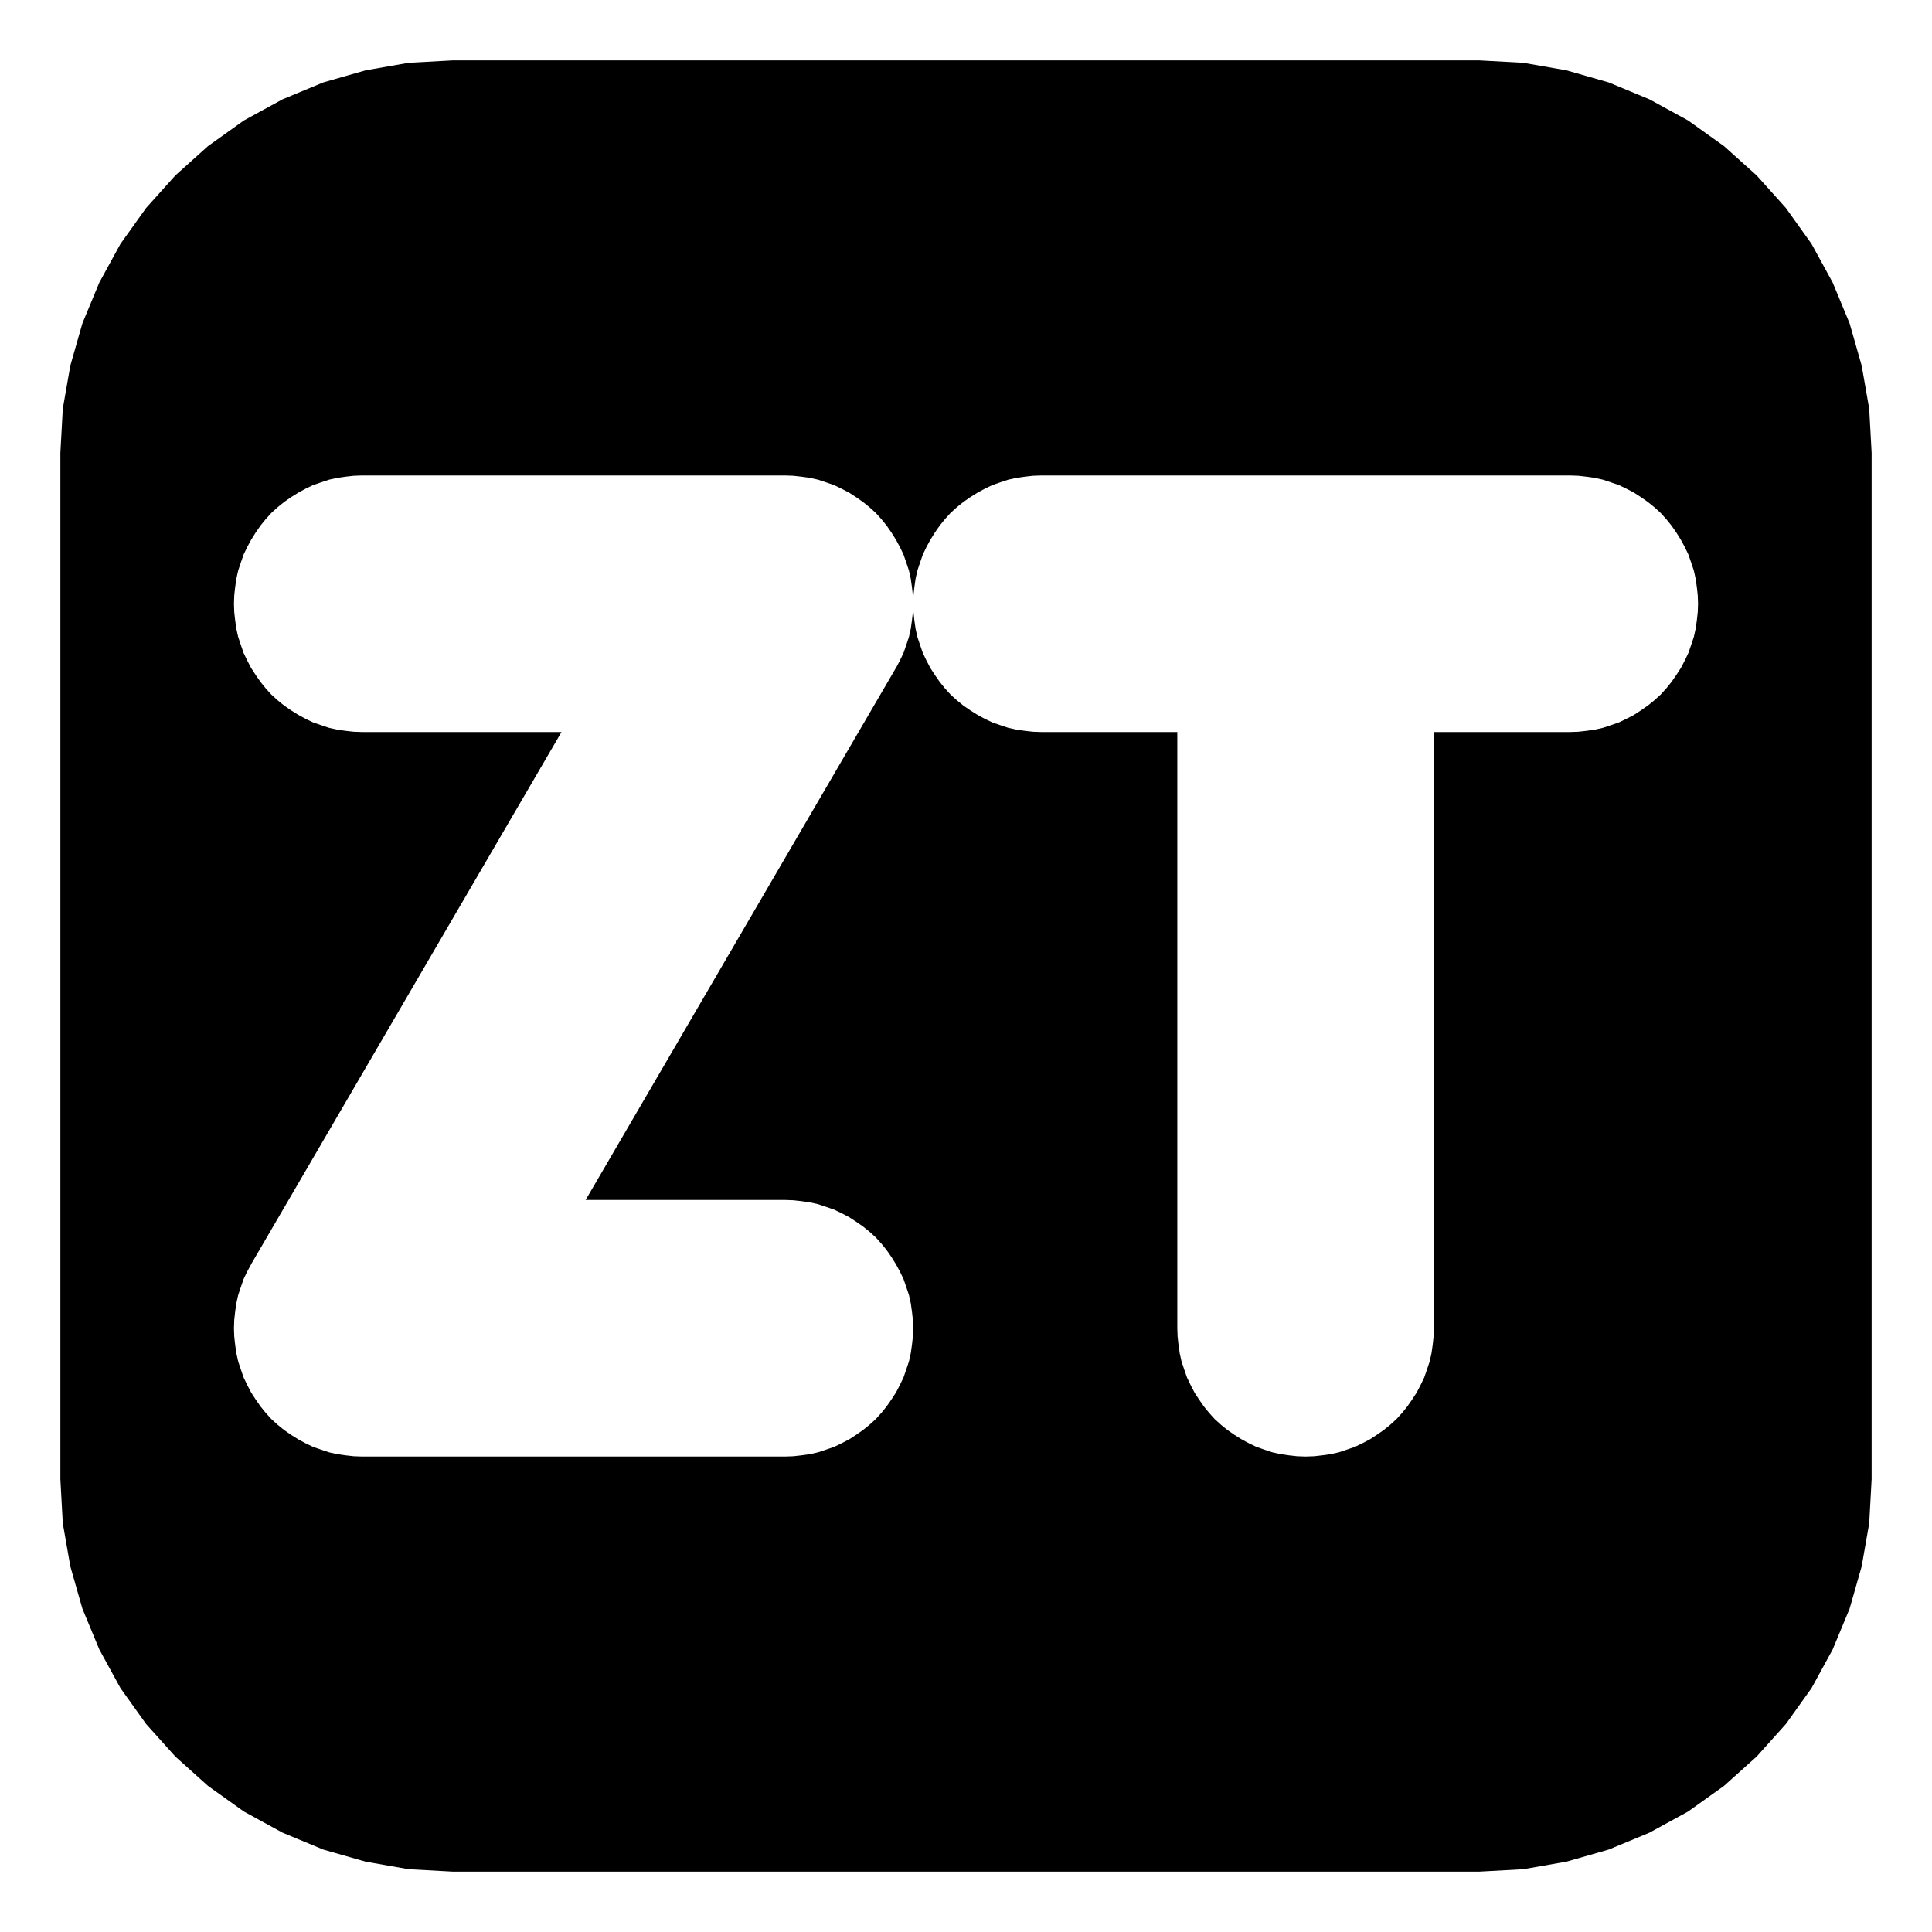
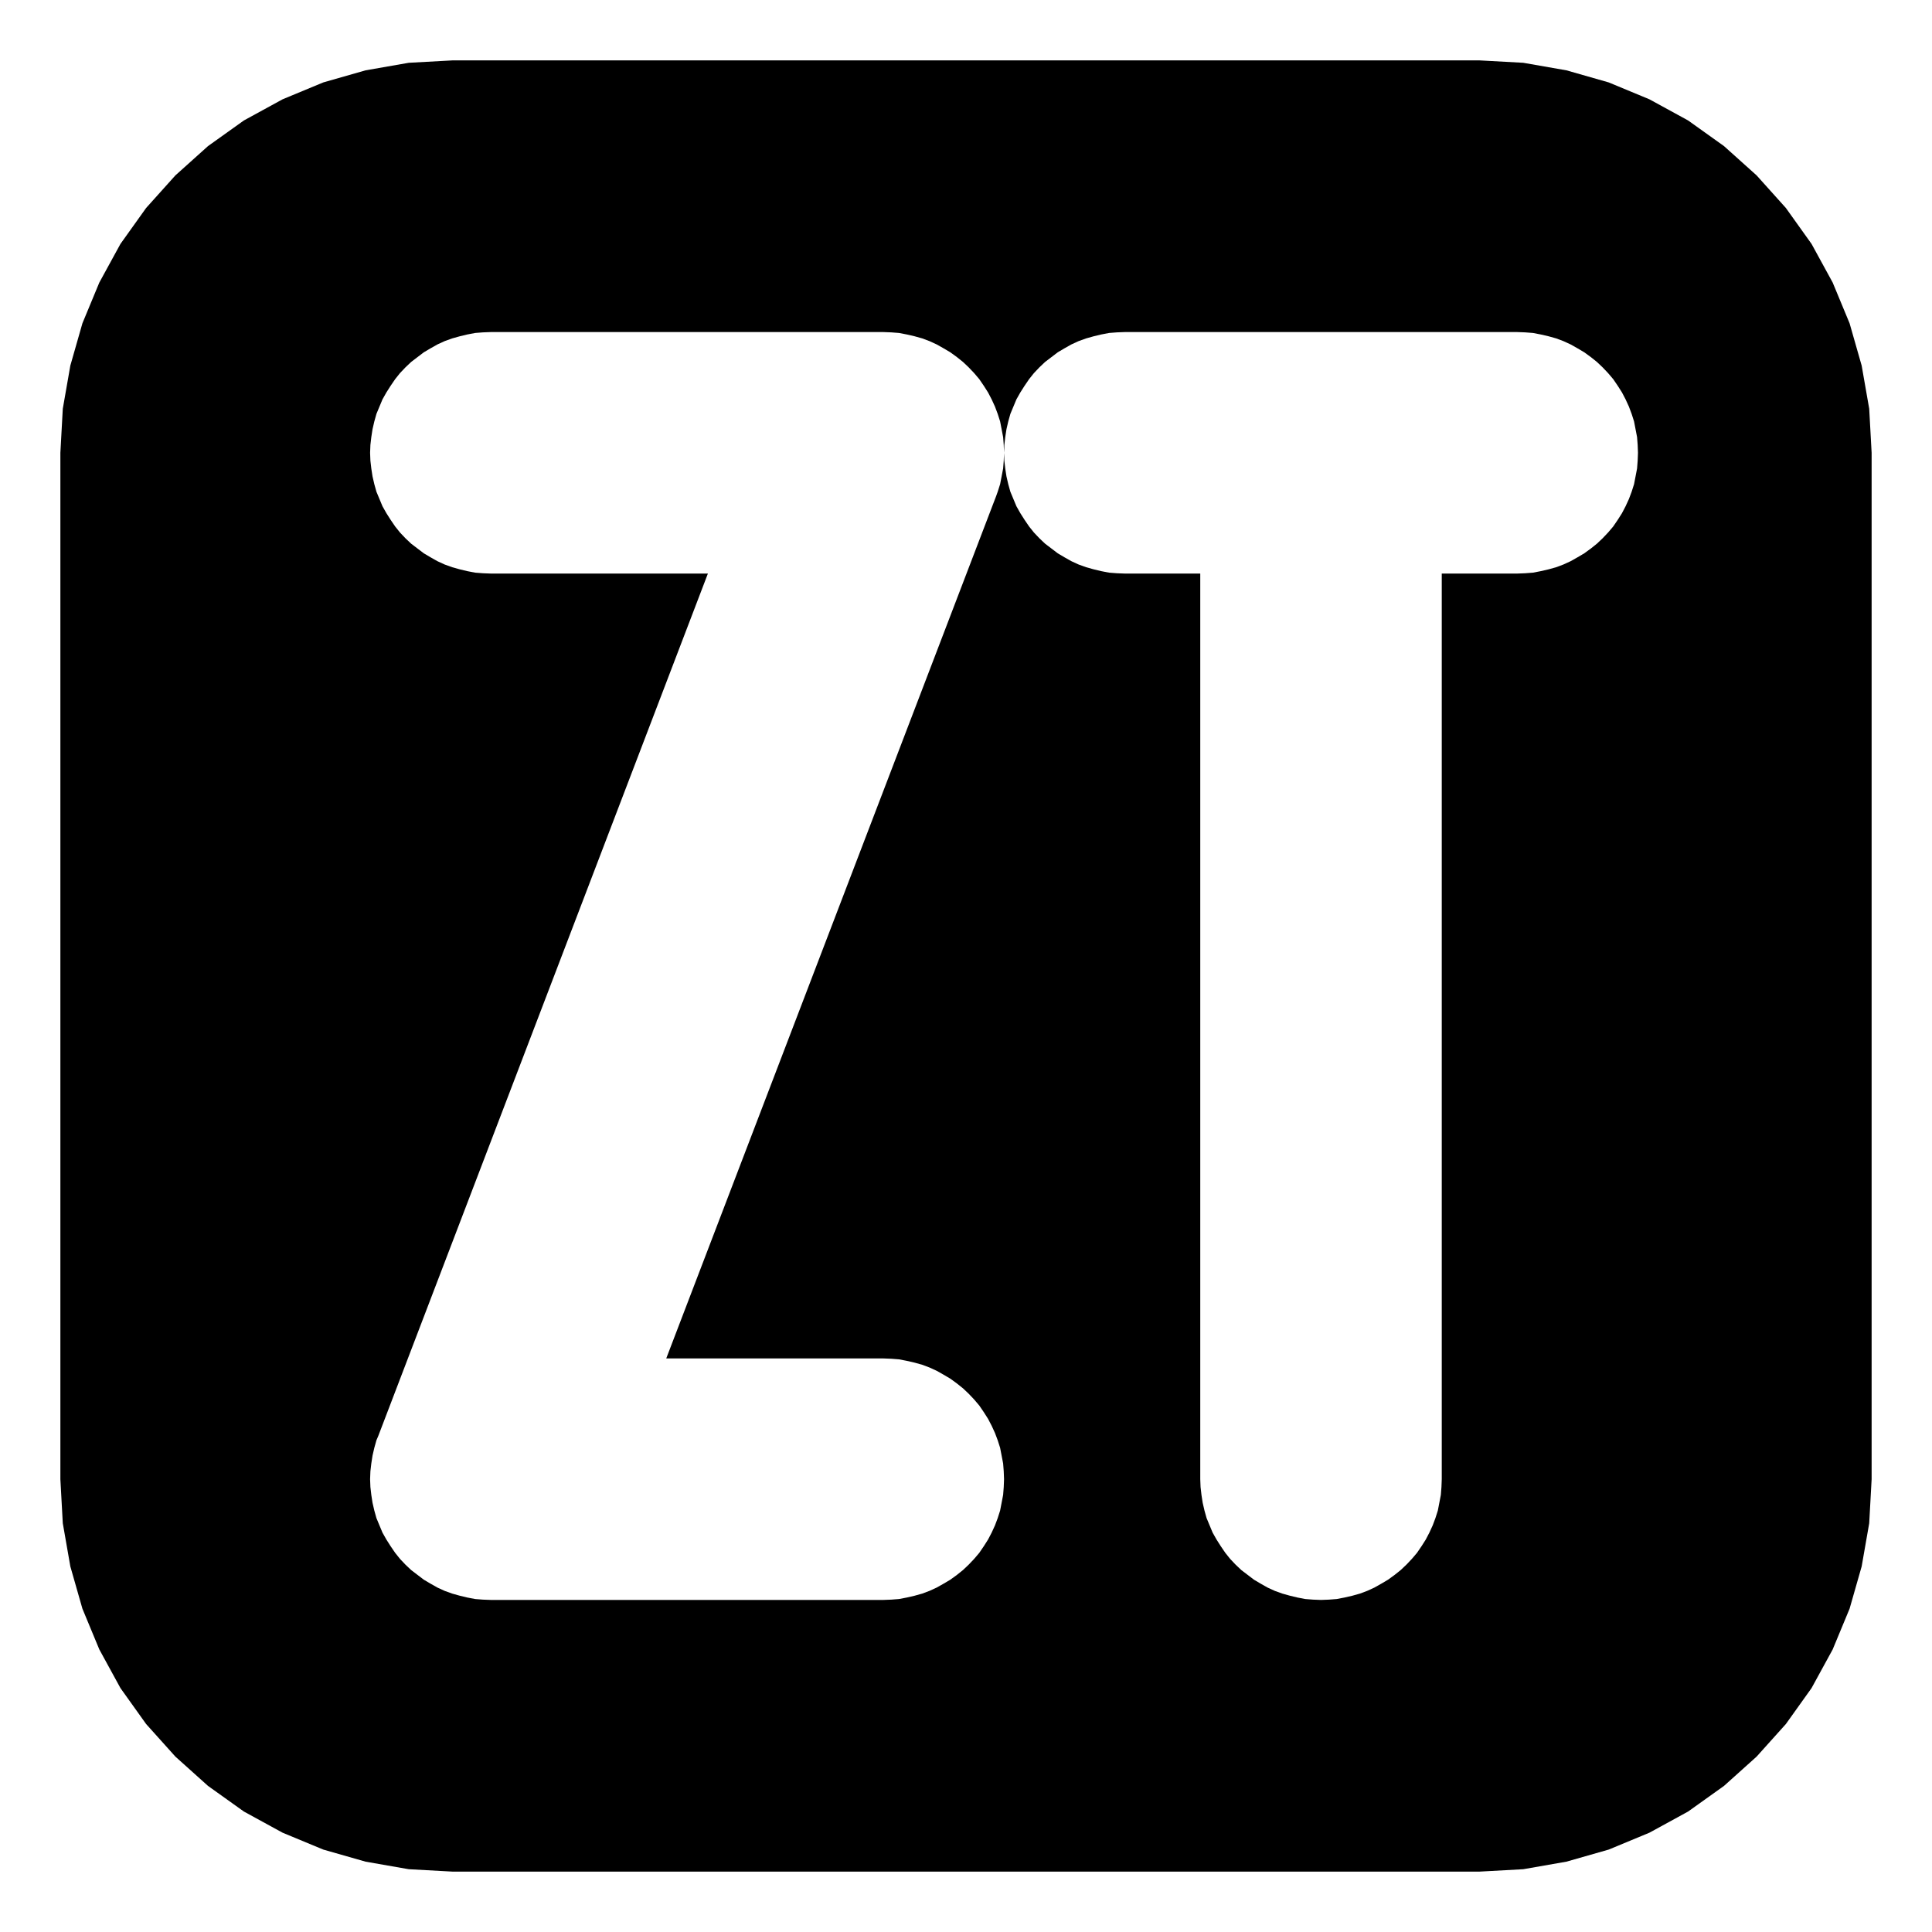
<svg xmlns="http://www.w3.org/2000/svg" viewBox="0 0 64 64" role="img" aria-labelledby="t d">
-   <path fill="#000000" d="M2 15L2.08 13.54L2.33 12.11L2.73 10.71L3.29 9.36L3.99 8.08L4.84 6.89L5.81 5.81L6.89 4.84L8.08 3.99L9.36 3.29L10.71 2.73L12.11 2.33L13.54 2.08L15 2L49 2L50.46 2.08L51.89 2.33L53.29 2.73L54.64 3.29L55.92 3.99L57.11 4.84L58.19 5.81L59.16 6.89L60.01 8.08L60.71 9.36L61.27 10.71L61.67 12.11L61.92 13.54L62 15L62 49L61.92 50.46L61.67 51.89L61.27 53.29L60.71 54.64L60.01 55.92L59.16 57.11L58.19 58.19L57.11 59.16L55.92 60.01L54.64 60.71L53.29 61.27L51.89 61.67L50.46 61.92L49 62L15 62L13.54 61.92L12.11 61.67L10.71 61.27L9.36 60.71L8.08 60.01L6.89 59.16L5.81 58.19L4.84 57.11L3.99 55.92L3.29 54.64L2.73 53.29L2.33 51.89L2.08 50.46L2 49ZM7.75 20L7.76 20.28L7.79 20.55L7.83 20.83L7.89 21.1L7.98 21.37L8.07 21.63L8.19 21.88L8.32 22.13L8.47 22.36L8.63 22.59L8.8 22.8L8.99 23.01L9.2 23.2L9.41 23.37L9.64 23.53L9.88 23.68L10.12 23.81L10.37 23.93L10.63 24.02L10.9 24.11L11.17 24.17L11.45 24.21L11.72 24.24L12 24.25L18.6 24.25L8.33 41.86L8.33 41.86L8.32 41.88L8.19 42.12L8.07 42.37L7.98 42.63L7.89 42.9L7.83 43.17L7.79 43.45L7.76 43.72L7.75 44L7.76 44.28L7.79 44.55L7.83 44.83L7.89 45.1L7.98 45.37L8.07 45.63L8.19 45.88L8.32 46.13L8.47 46.36L8.63 46.59L8.8 46.8L8.99 47.01L9.2 47.2L9.41 47.37L9.64 47.53L9.88 47.68L10.12 47.81L10.37 47.93L10.63 48.02L10.9 48.11L11.17 48.17L11.45 48.21L11.72 48.24L12 48.25L26 48.25L26.28 48.24L26.55 48.21L26.83 48.17L27.1 48.11L27.37 48.02L27.63 47.93L27.88 47.81L28.13 47.68L28.36 47.53L28.59 47.37L28.8 47.2L29.01 47.01L29.2 46.8L29.37 46.59L29.53 46.36L29.68 46.13L29.81 45.88L29.93 45.63L30.02 45.37L30.11 45.1L30.17 44.83L30.21 44.55L30.24 44.28L30.25 44L30.24 43.72L30.21 43.45L30.17 43.17L30.11 42.9L30.02 42.63L29.93 42.37L29.81 42.12L29.68 41.88L29.53 41.64L29.37 41.41L29.2 41.2L29.01 40.99L28.8 40.8L28.59 40.63L28.36 40.47L28.13 40.32L27.88 40.19L27.63 40.07L27.37 39.98L27.1 39.89L26.83 39.83L26.55 39.79L26.28 39.76L26 39.75L19.4 39.75L29.67 22.14L29.67 22.14L29.68 22.13L29.81 21.88L29.93 21.63L30.02 21.37L30.11 21.1L30.17 20.83L30.21 20.55L30.24 20.28L30.25 20L30.24 19.72L30.21 19.45L30.17 19.17L30.11 18.9L30.02 18.63L29.93 18.37L29.81 18.12L29.68 17.88L29.53 17.64L29.37 17.41L29.2 17.2L29.01 16.99L28.8 16.8L28.59 16.63L28.36 16.47L28.13 16.32L27.88 16.19L27.63 16.07L27.37 15.98L27.1 15.89L26.83 15.83L26.55 15.79L26.28 15.76L26 15.75L12 15.75L11.72 15.76L11.45 15.79L11.17 15.83L10.9 15.89L10.63 15.98L10.37 16.07L10.12 16.19L9.88 16.32L9.64 16.47L9.41 16.63L9.2 16.8L8.99 16.99L8.8 17.2L8.63 17.41L8.47 17.64L8.32 17.88L8.19 18.12L8.07 18.37L7.98 18.63L7.89 18.9L7.83 19.17L7.79 19.45L7.76 19.72ZM30.25 20L30.26 20.28L30.29 20.55L30.33 20.83L30.39 21.1L30.48 21.37L30.57 21.63L30.69 21.88L30.82 22.13L30.97 22.36L31.13 22.59L31.3 22.8L31.49 23.01L31.7 23.2L31.91 23.37L32.14 23.53L32.38 23.68L32.62 23.81L32.87 23.93L33.13 24.02L33.4 24.11L33.67 24.17L33.95 24.21L34.22 24.24L34.5 24.25L39 24.25L39 44L39.01 44.28L39.04 44.55L39.08 44.83L39.14 45.1L39.23 45.37L39.32 45.63L39.44 45.88L39.57 46.13L39.72 46.36L39.88 46.59L40.05 46.8L40.24 47.01L40.45 47.2L40.66 47.37L40.89 47.53L41.13 47.68L41.37 47.81L41.62 47.93L41.88 48.02L42.15 48.11L42.42 48.17L42.7 48.21L42.97 48.24L43.25 48.25L43.53 48.24L43.8 48.21L44.08 48.17L44.35 48.11L44.62 48.02L44.88 47.93L45.13 47.81L45.38 47.68L45.61 47.53L45.84 47.37L46.05 47.2L46.26 47.01L46.45 46.8L46.62 46.59L46.78 46.36L46.93 46.13L47.06 45.88L47.18 45.63L47.27 45.37L47.36 45.1L47.42 44.83L47.46 44.55L47.49 44.28L47.5 44L47.5 24.25L52 24.25L52.28 24.24L52.55 24.21L52.83 24.17L53.1 24.11L53.37 24.02L53.63 23.93L53.88 23.81L54.13 23.68L54.36 23.53L54.59 23.37L54.8 23.2L55.01 23.01L55.2 22.8L55.37 22.59L55.53 22.36L55.68 22.13L55.81 21.88L55.93 21.63L56.02 21.37L56.11 21.1L56.17 20.83L56.21 20.55L56.24 20.28L56.25 20L56.24 19.72L56.21 19.45L56.17 19.17L56.11 18.9L56.02 18.63L55.93 18.37L55.81 18.12L55.68 17.88L55.53 17.64L55.37 17.41L55.2 17.2L55.01 16.99L54.8 16.8L54.59 16.63L54.36 16.47L54.13 16.32L53.88 16.19L53.63 16.07L53.37 15.98L53.1 15.89L52.83 15.83L52.55 15.79L52.28 15.76L52 15.75L34.5 15.75L34.22 15.76L33.95 15.79L33.67 15.83L33.4 15.89L33.13 15.98L32.87 16.07L32.62 16.19L32.38 16.32L32.14 16.47L31.91 16.63L31.7 16.8L31.49 16.99L31.3 17.2L31.13 17.41L30.97 17.64L30.82 17.88L30.69 18.12L30.57 18.37L30.48 18.63L30.39 18.9L30.33 19.17L30.29 19.45L30.26 19.72Z" />
+   <path fill="#000000" d="M2 15L2.08 13.54L2.33 12.11L2.73 10.71L3.29 9.36L3.99 8.08L4.84 6.89L5.81 5.81L6.89 4.84L8.08 3.99L9.36 3.29L10.71 2.73L12.11 2.33L13.54 2.08L15 2L49 2L50.46 2.08L51.89 2.33L53.29 2.73L54.64 3.29L55.92 3.99L57.11 4.84L58.19 5.81L59.16 6.89L60.01 8.08L60.71 9.36L61.27 10.71L61.67 12.11L61.92 13.54L62 15L62 49L61.92 50.46L61.67 51.89L61.27 53.29L60.71 54.64L60.01 55.92L59.16 57.11L58.19 58.19L57.11 59.16L55.92 60.01L54.64 60.71L53.29 61.27L51.89 61.67L50.46 61.92L49 62L15 62L13.54 61.92L12.11 61.67L10.71 61.27L9.36 60.71L8.08 60.01L6.89 59.16L5.81 58.19L4.84 57.11L3.99 55.92L3.29 54.64L2.73 53.29L2.33 51.89L2.08 50.46L2 49ZM12.26 15L12.27 15.26L12.3 15.52L12.34 15.78L12.4 16.04L12.47 16.29L12.57 16.53L12.67 16.77L12.8 17L12.94 17.22L13.09 17.44L13.25 17.64L13.43 17.83L13.62 18.01L13.83 18.17L14.04 18.33L14.26 18.46L14.49 18.59L14.73 18.7L14.98 18.79L15.23 18.86L15.48 18.92L15.74 18.97L16 18.99L16.26 19L23.45 19L12.53 47.57L12.53 47.57L12.47 47.71L12.4 47.96L12.34 48.22L12.3 48.48L12.27 48.74L12.26 49L12.27 49.26L12.3 49.52L12.34 49.78L12.4 50.04L12.47 50.29L12.57 50.53L12.67 50.77L12.8 51L12.94 51.22L13.09 51.44L13.25 51.64L13.43 51.83L13.62 52.01L13.83 52.17L14.04 52.33L14.26 52.46L14.49 52.59L14.73 52.7L14.98 52.79L15.23 52.86L15.48 52.92L15.74 52.97L16 52.99L16.26 53L29.26 53L29.52 52.99L29.78 52.97L30.04 52.92L30.3 52.86L30.55 52.79L30.79 52.7L31.03 52.59L31.26 52.46L31.48 52.33L31.7 52.17L31.9 52.01L32.09 51.83L32.27 51.64L32.44 51.44L32.59 51.22L32.73 51L32.85 50.77L32.96 50.53L33.05 50.29L33.13 50.04L33.18 49.78L33.23 49.52L33.25 49.26L33.26 49L33.25 48.74L33.23 48.48L33.18 48.22L33.13 47.96L33.05 47.71L32.96 47.47L32.85 47.23L32.73 47L32.59 46.78L32.44 46.56L32.27 46.36L32.09 46.17L31.9 45.99L31.7 45.83L31.48 45.67L31.26 45.54L31.03 45.41L30.79 45.3L30.55 45.21L30.3 45.14L30.04 45.08L29.78 45.03L29.52 45.01L29.26 45L22.07 45L33 16.43L33 16.43L33.05 16.29L33.13 16.04L33.18 15.78L33.23 15.52L33.25 15.26L33.26 15L33.25 14.74L33.23 14.48L33.18 14.22L33.13 13.96L33.05 13.71L32.96 13.47L32.85 13.23L32.73 13L32.59 12.78L32.44 12.56L32.27 12.36L32.09 12.17L31.9 11.99L31.7 11.83L31.48 11.67L31.26 11.54L31.03 11.41L30.79 11.3L30.55 11.21L30.3 11.14L30.04 11.08L29.78 11.03L29.52 11.01L29.26 11L16.26 11L16 11.01L15.74 11.03L15.48 11.08L15.23 11.14L14.98 11.21L14.73 11.3L14.49 11.41L14.26 11.54L14.04 11.67L13.83 11.83L13.62 11.99L13.43 12.17L13.25 12.36L13.09 12.56L12.94 12.78L12.8 13L12.67 13.23L12.57 13.47L12.47 13.71L12.4 13.96L12.34 14.22L12.3 14.48L12.27 14.74ZM33.26 15L33.27 15.26L33.3 15.52L33.34 15.78L33.4 16.04L33.47 16.29L33.57 16.53L33.67 16.77L33.8 17L33.94 17.22L34.09 17.44L34.25 17.64L34.43 17.83L34.62 18.01L34.83 18.17L35.04 18.33L35.26 18.46L35.49 18.59L35.73 18.7L35.98 18.79L36.23 18.86L36.48 18.92L36.74 18.97L37 18.99L37.26 19L39.76 19L39.76 49L39.77 49.26L39.8 49.52L39.84 49.78L39.9 50.04L39.97 50.29L40.07 50.53L40.17 50.77L40.3 51L40.44 51.22L40.59 51.44L40.75 51.64L40.93 51.83L41.12 52.01L41.33 52.17L41.54 52.33L41.76 52.46L41.99 52.59L42.23 52.7L42.48 52.79L42.73 52.86L42.98 52.92L43.24 52.97L43.5 52.99L43.76 53L44.02 52.99L44.28 52.97L44.54 52.92L44.8 52.86L45.05 52.79L45.29 52.7L45.53 52.59L45.76 52.46L45.98 52.33L46.2 52.17L46.4 52.01L46.59 51.83L46.77 51.64L46.94 51.44L47.09 51.22L47.23 51L47.35 50.77L47.46 50.53L47.55 50.29L47.63 50.04L47.68 49.78L47.73 49.52L47.75 49.26L47.76 49L47.76 19L50.26 19L50.52 18.99L50.78 18.97L51.04 18.92L51.3 18.86L51.55 18.79L51.79 18.7L52.03 18.59L52.26 18.46L52.48 18.33L52.7 18.17L52.9 18.01L53.09 17.83L53.27 17.64L53.44 17.44L53.59 17.22L53.73 17L53.85 16.77L53.96 16.53L54.05 16.29L54.13 16.04L54.18 15.78L54.23 15.52L54.25 15.26L54.26 15L54.25 14.74L54.23 14.48L54.18 14.22L54.13 13.96L54.05 13.71L53.96 13.47L53.85 13.23L53.73 13L53.59 12.78L53.44 12.56L53.27 12.36L53.09 12.17L52.9 11.99L52.7 11.83L52.48 11.67L52.26 11.54L52.03 11.41L51.79 11.3L51.55 11.21L51.3 11.14L51.04 11.08L50.78 11.03L50.52 11.01L50.26 11L37.26 11L37 11.01L36.74 11.03L36.48 11.08L36.23 11.14L35.98 11.21L35.73 11.3L35.49 11.41L35.26 11.54L35.04 11.67L34.83 11.83L34.62 11.99L34.43 12.17L34.25 12.36L34.09 12.56L33.94 12.78L33.8 13L33.67 13.23L33.57 13.47L33.47 13.71L33.4 13.96L33.34 14.22L33.3 14.48L33.27 14.74Z" />
</svg>
